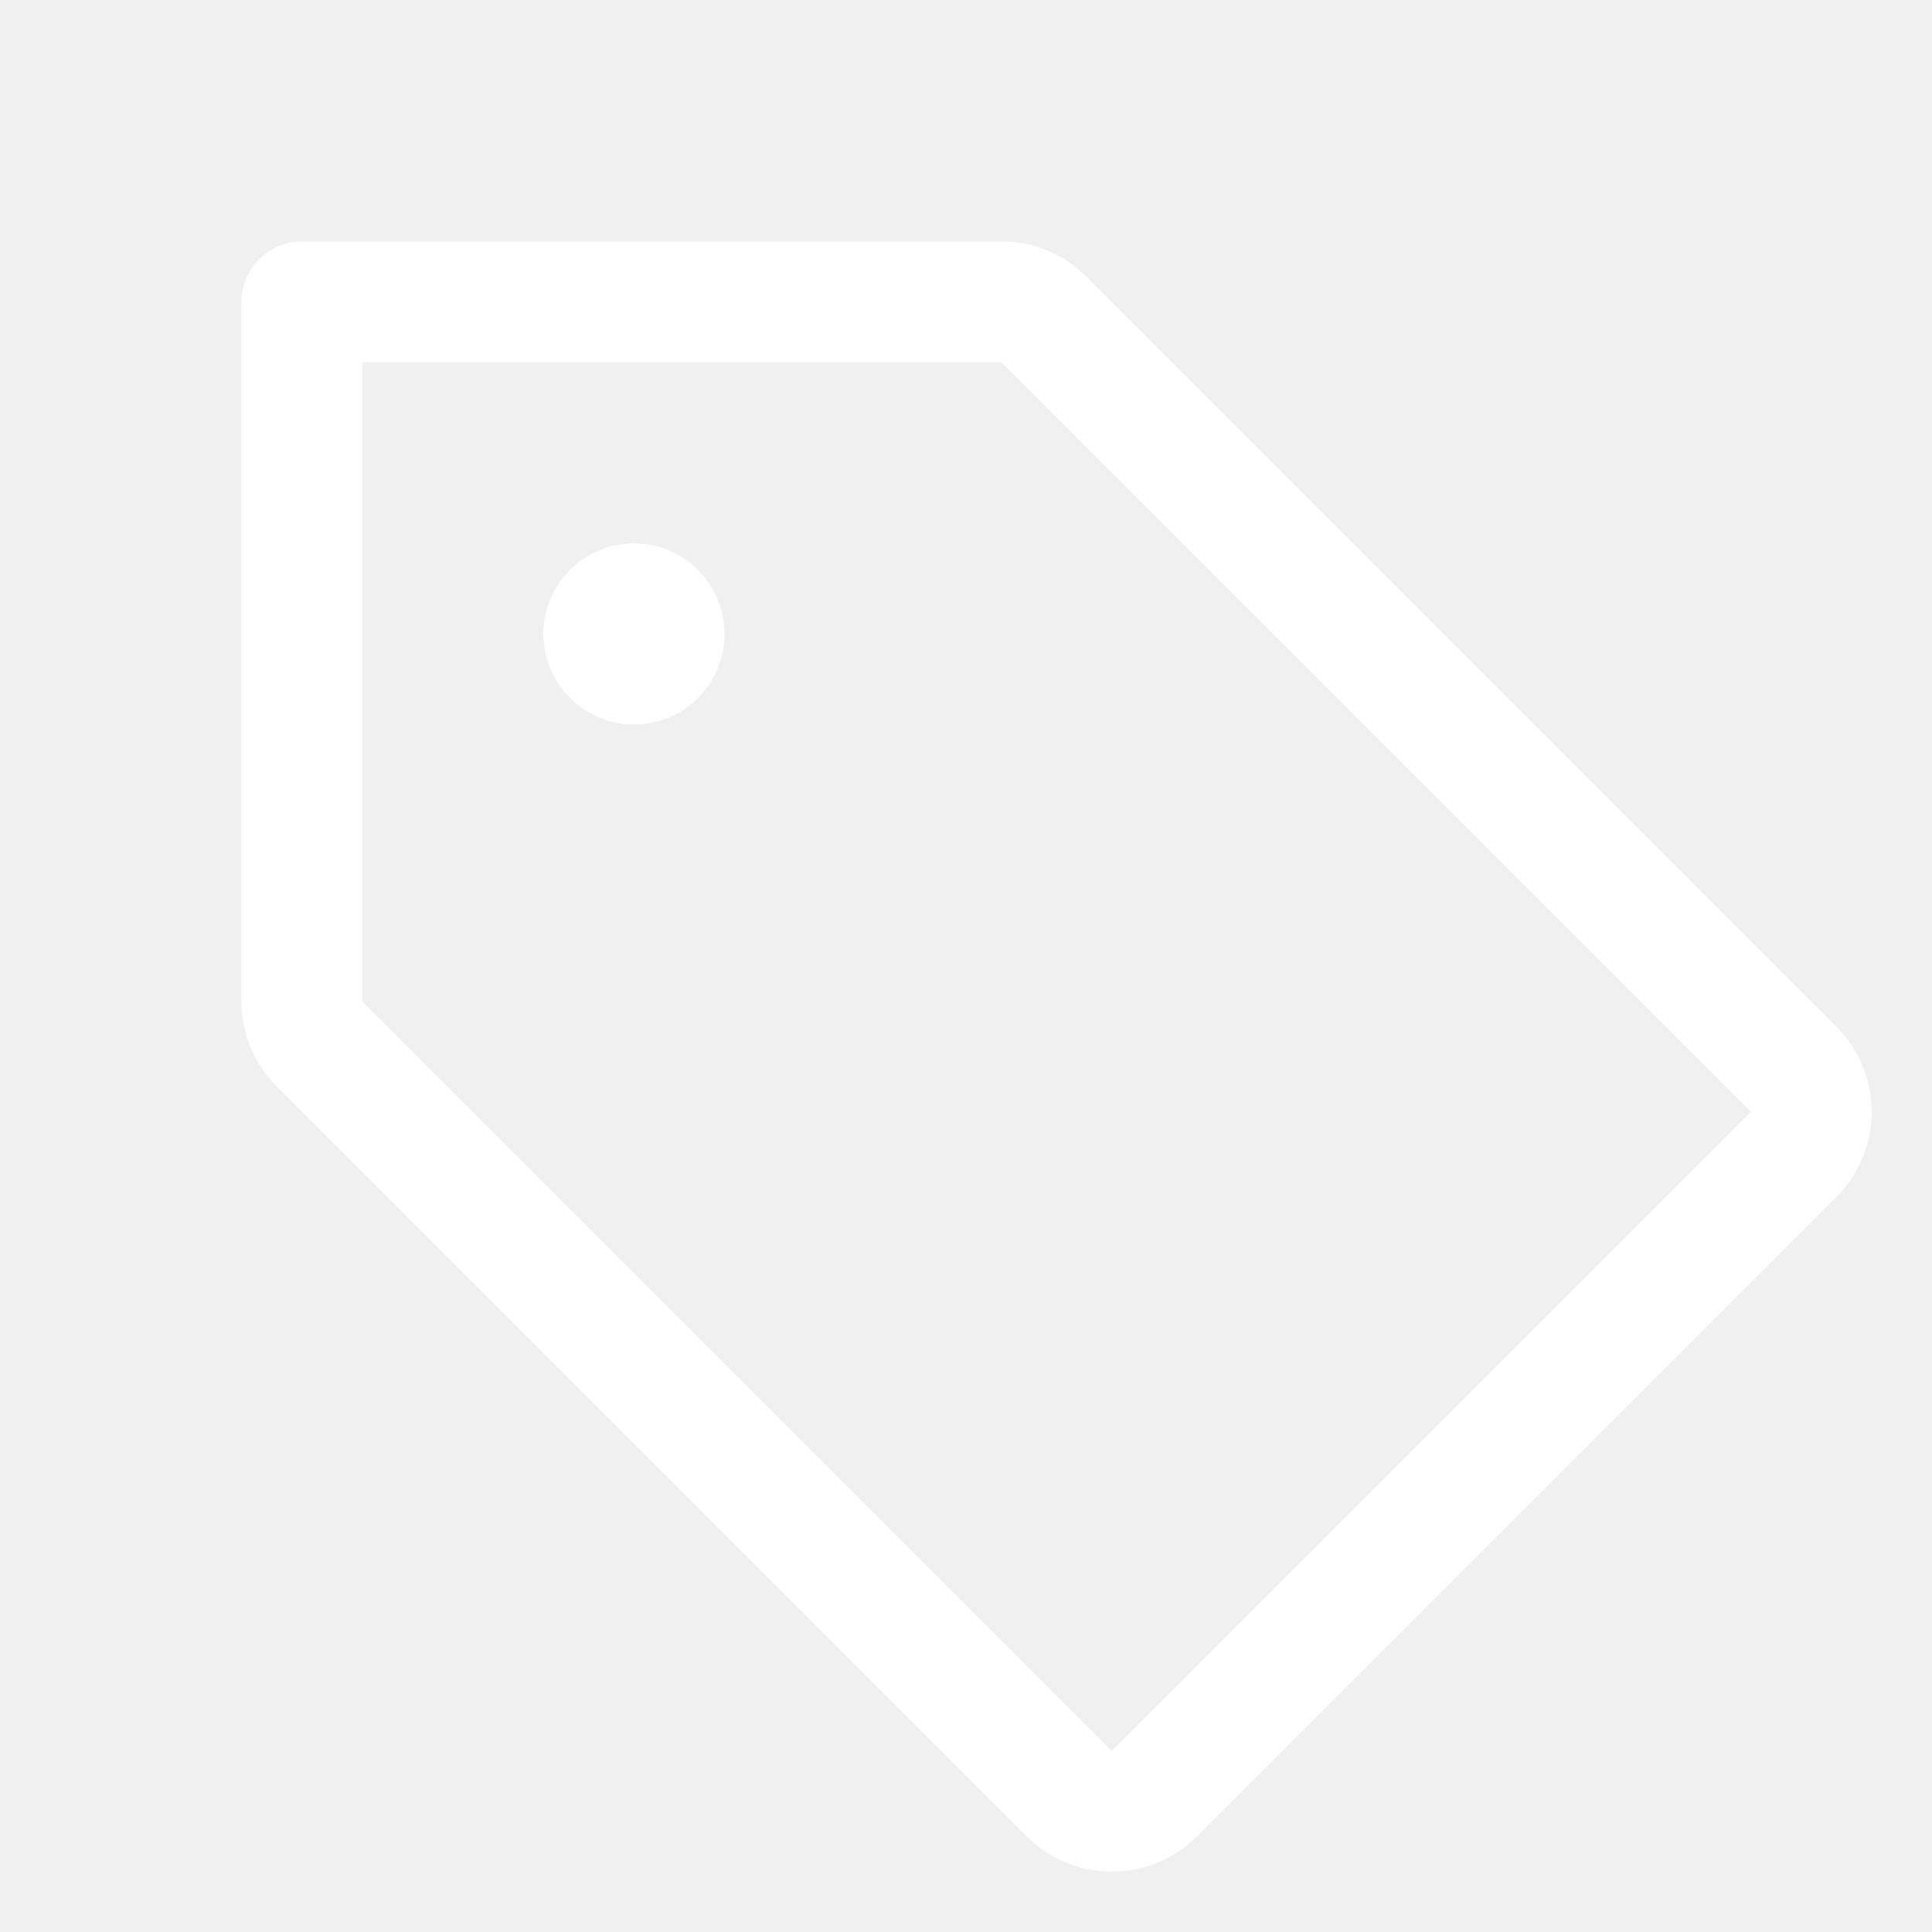
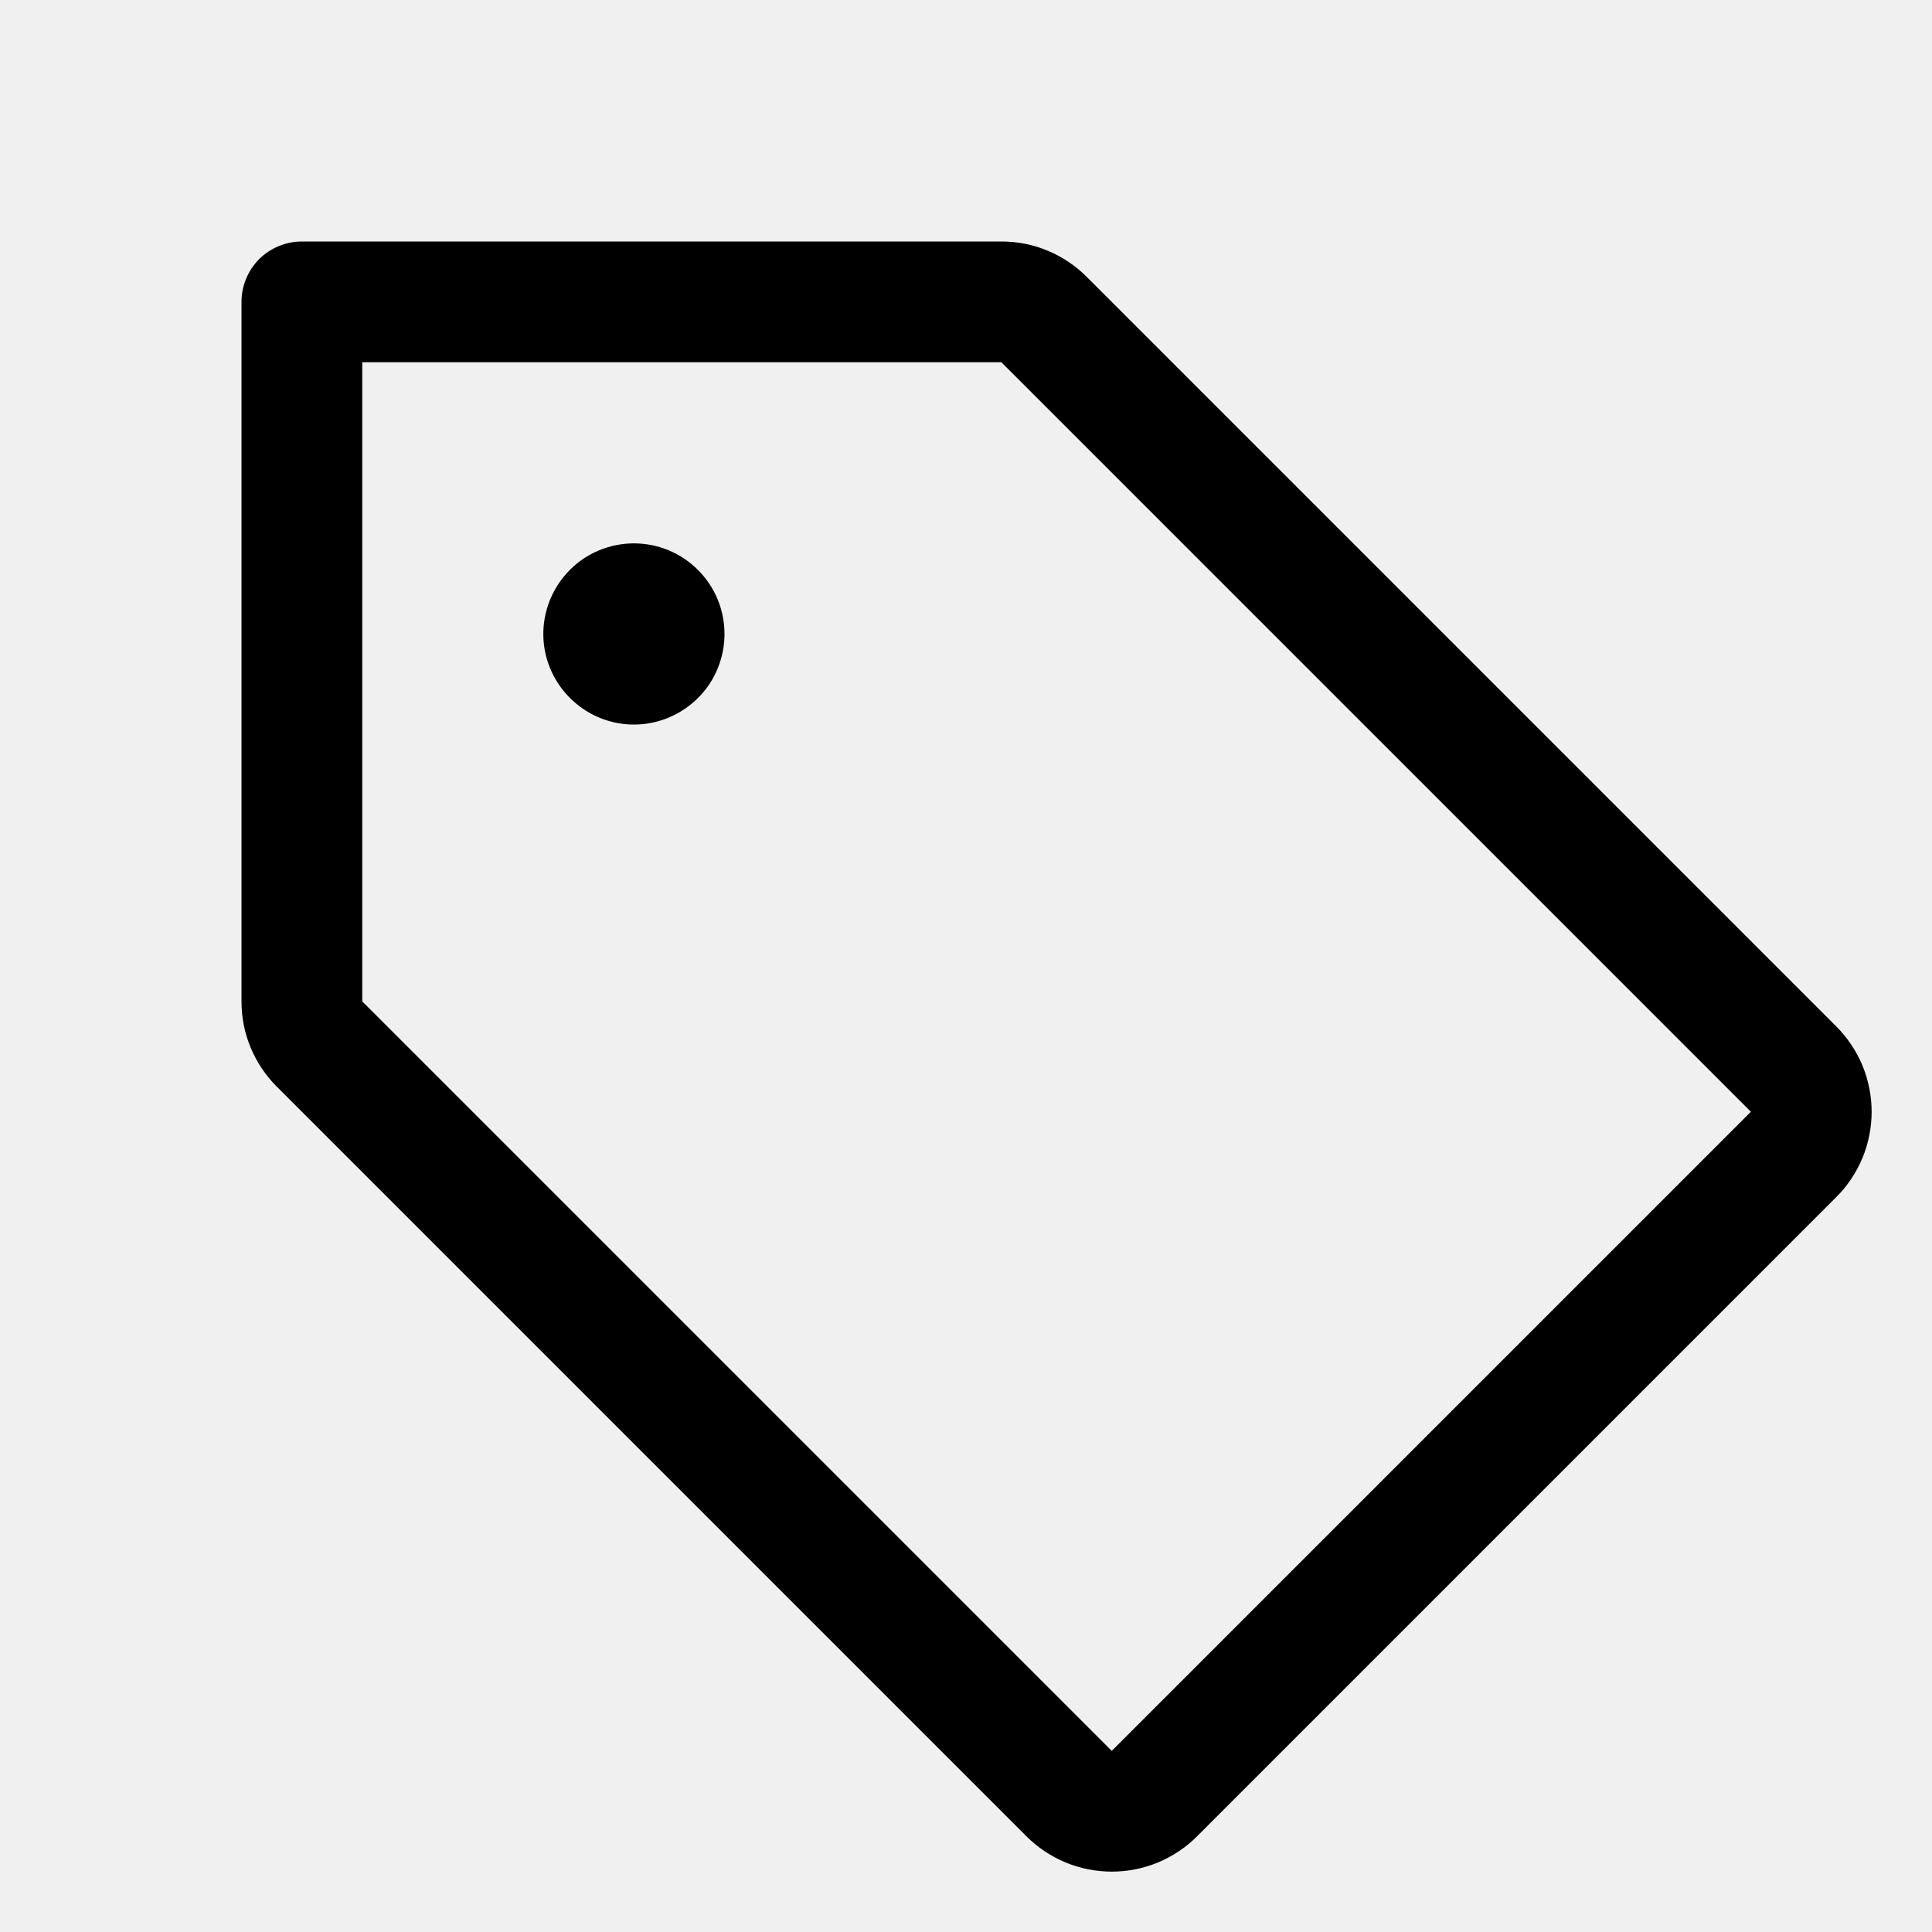
- <svg xmlns="http://www.w3.org/2000/svg" width="16" height="16" viewBox="0 0 16 16" fill="none">
-   <path d="M15.207 8.5L9 2.293C8.907 2.2 8.797 2.126 8.676 2.076C8.555 2.025 8.425 2 8.293 2H2.5C2.367 2 2.24 2.053 2.146 2.146C2.053 2.24 2 2.367 2 2.5V8.293C2 8.425 2.025 8.555 2.076 8.676C2.126 8.797 2.2 8.907 2.293 9L8.5 15.207C8.593 15.3 8.703 15.373 8.824 15.424C8.946 15.474 9.076 15.5 9.207 15.5C9.339 15.5 9.469 15.474 9.59 15.424C9.711 15.373 9.822 15.3 9.914 15.207L15.207 9.914C15.3 9.822 15.373 9.711 15.424 9.59C15.474 9.469 15.5 9.339 15.5 9.207C15.5 9.076 15.474 8.946 15.424 8.824C15.373 8.703 15.3 8.593 15.207 8.5ZM9.207 14.5L3 8.293V3H8.293L14.5 9.207L9.207 14.5ZM6 5.25C6 5.398 5.956 5.543 5.874 5.667C5.791 5.79 5.674 5.886 5.537 5.943C5.4 6 5.249 6.015 5.104 5.986C4.958 5.957 4.825 5.885 4.72 5.78C4.615 5.675 4.543 5.542 4.514 5.396C4.485 5.251 4.5 5.1 4.557 4.963C4.614 4.826 4.71 4.709 4.833 4.626C4.957 4.544 5.102 4.5 5.25 4.5C5.449 4.5 5.64 4.579 5.78 4.72C5.921 4.86 6 5.051 6 5.25Z" fill="white" />
+ <svg xmlns="http://www.w3.org/2000/svg" width="16" height="16" viewBox="0 0 16 16" fill="currentColor">
+   <path d="M15.207 8.5L9 2.293C8.907 2.2 8.797 2.126 8.676 2.076C8.555 2.025 8.425 2 8.293 2H2.5C2.367 2 2.24 2.053 2.146 2.146C2.053 2.24 2 2.367 2 2.5V8.293C2 8.425 2.025 8.555 2.076 8.676C2.126 8.797 2.2 8.907 2.293 9L8.5 15.207C8.593 15.3 8.703 15.373 8.824 15.424C8.946 15.474 9.076 15.5 9.207 15.5C9.339 15.5 9.469 15.474 9.59 15.424C9.711 15.373 9.822 15.3 9.914 15.207L15.207 9.914C15.3 9.822 15.373 9.711 15.424 9.59C15.474 9.469 15.5 9.339 15.5 9.207C15.5 9.076 15.474 8.946 15.424 8.824C15.373 8.703 15.3 8.593 15.207 8.5ZM9.207 14.5L3 8.293V3H8.293L14.5 9.207L9.207 14.5ZM6 5.25C6 5.398 5.956 5.543 5.874 5.667C5.791 5.79 5.674 5.886 5.537 5.943C5.4 6 5.249 6.015 5.104 5.986C4.958 5.957 4.825 5.885 4.72 5.78C4.615 5.675 4.543 5.542 4.514 5.396C4.485 5.251 4.5 5.1 4.557 4.963C4.614 4.826 4.71 4.709 4.833 4.626C4.957 4.544 5.102 4.5 5.25 4.5C5.449 4.5 5.64 4.579 5.78 4.72C5.921 4.86 6 5.051 6 5.25Z" />
</svg>
